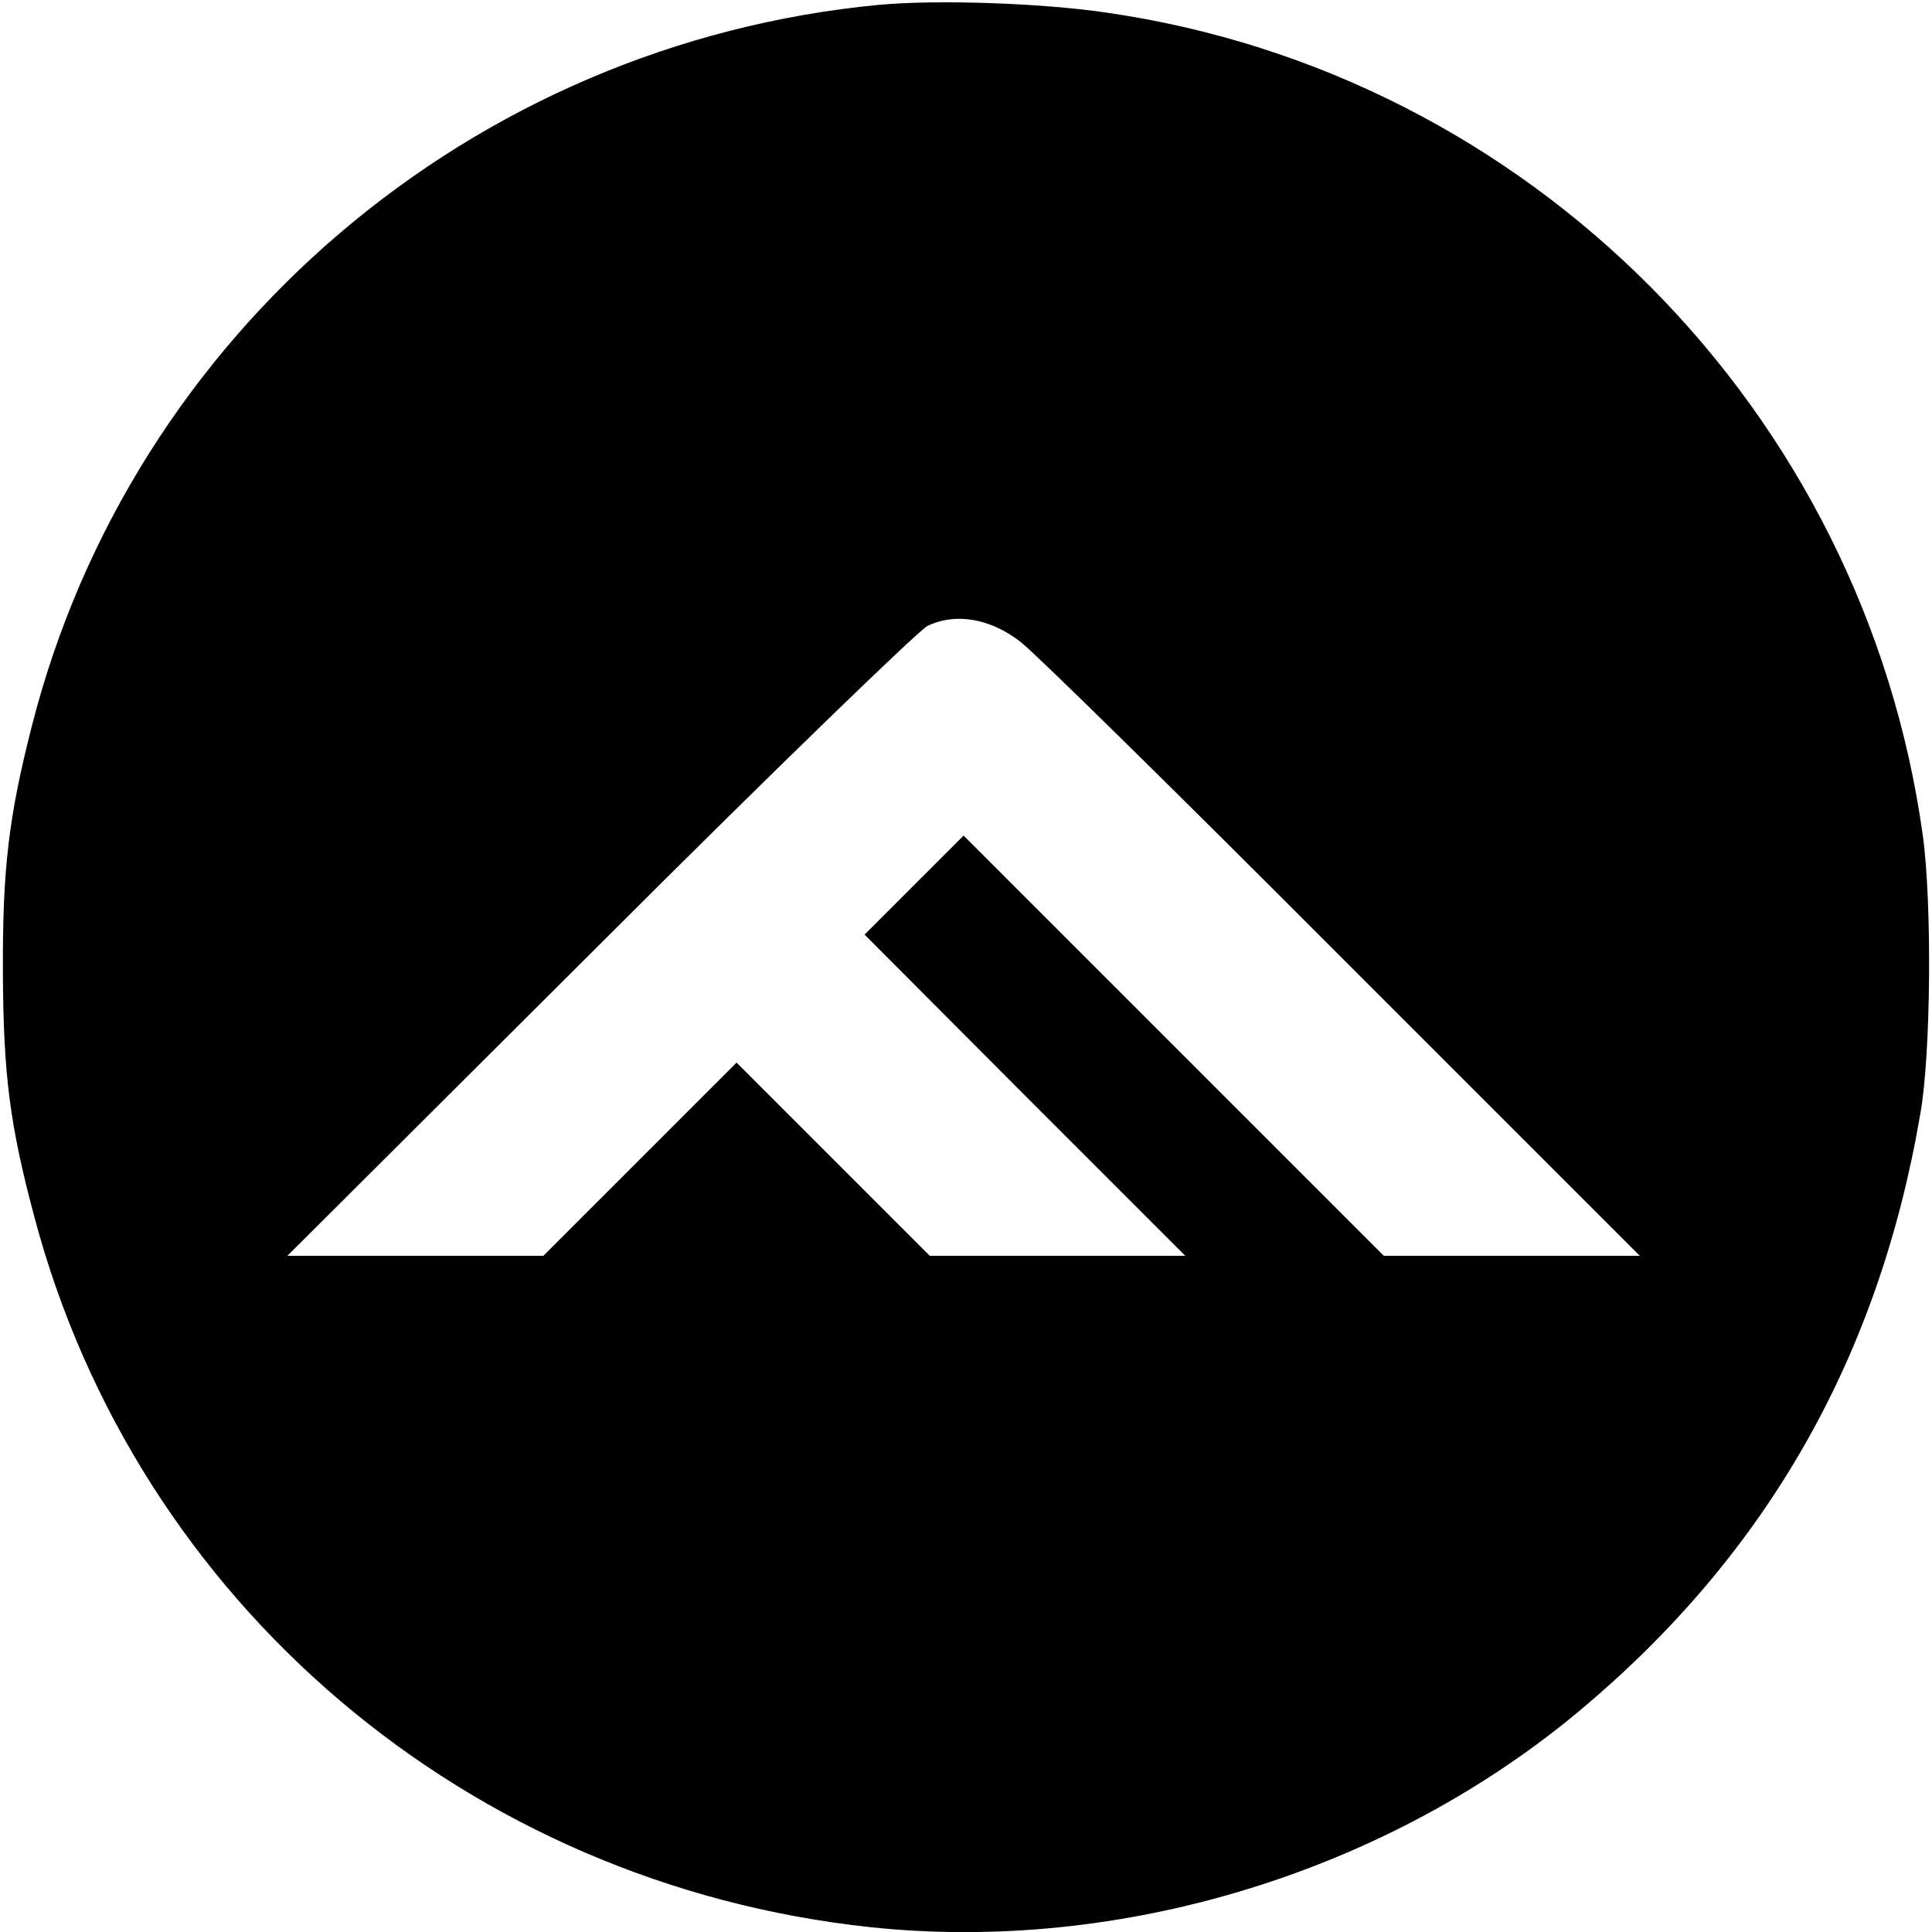
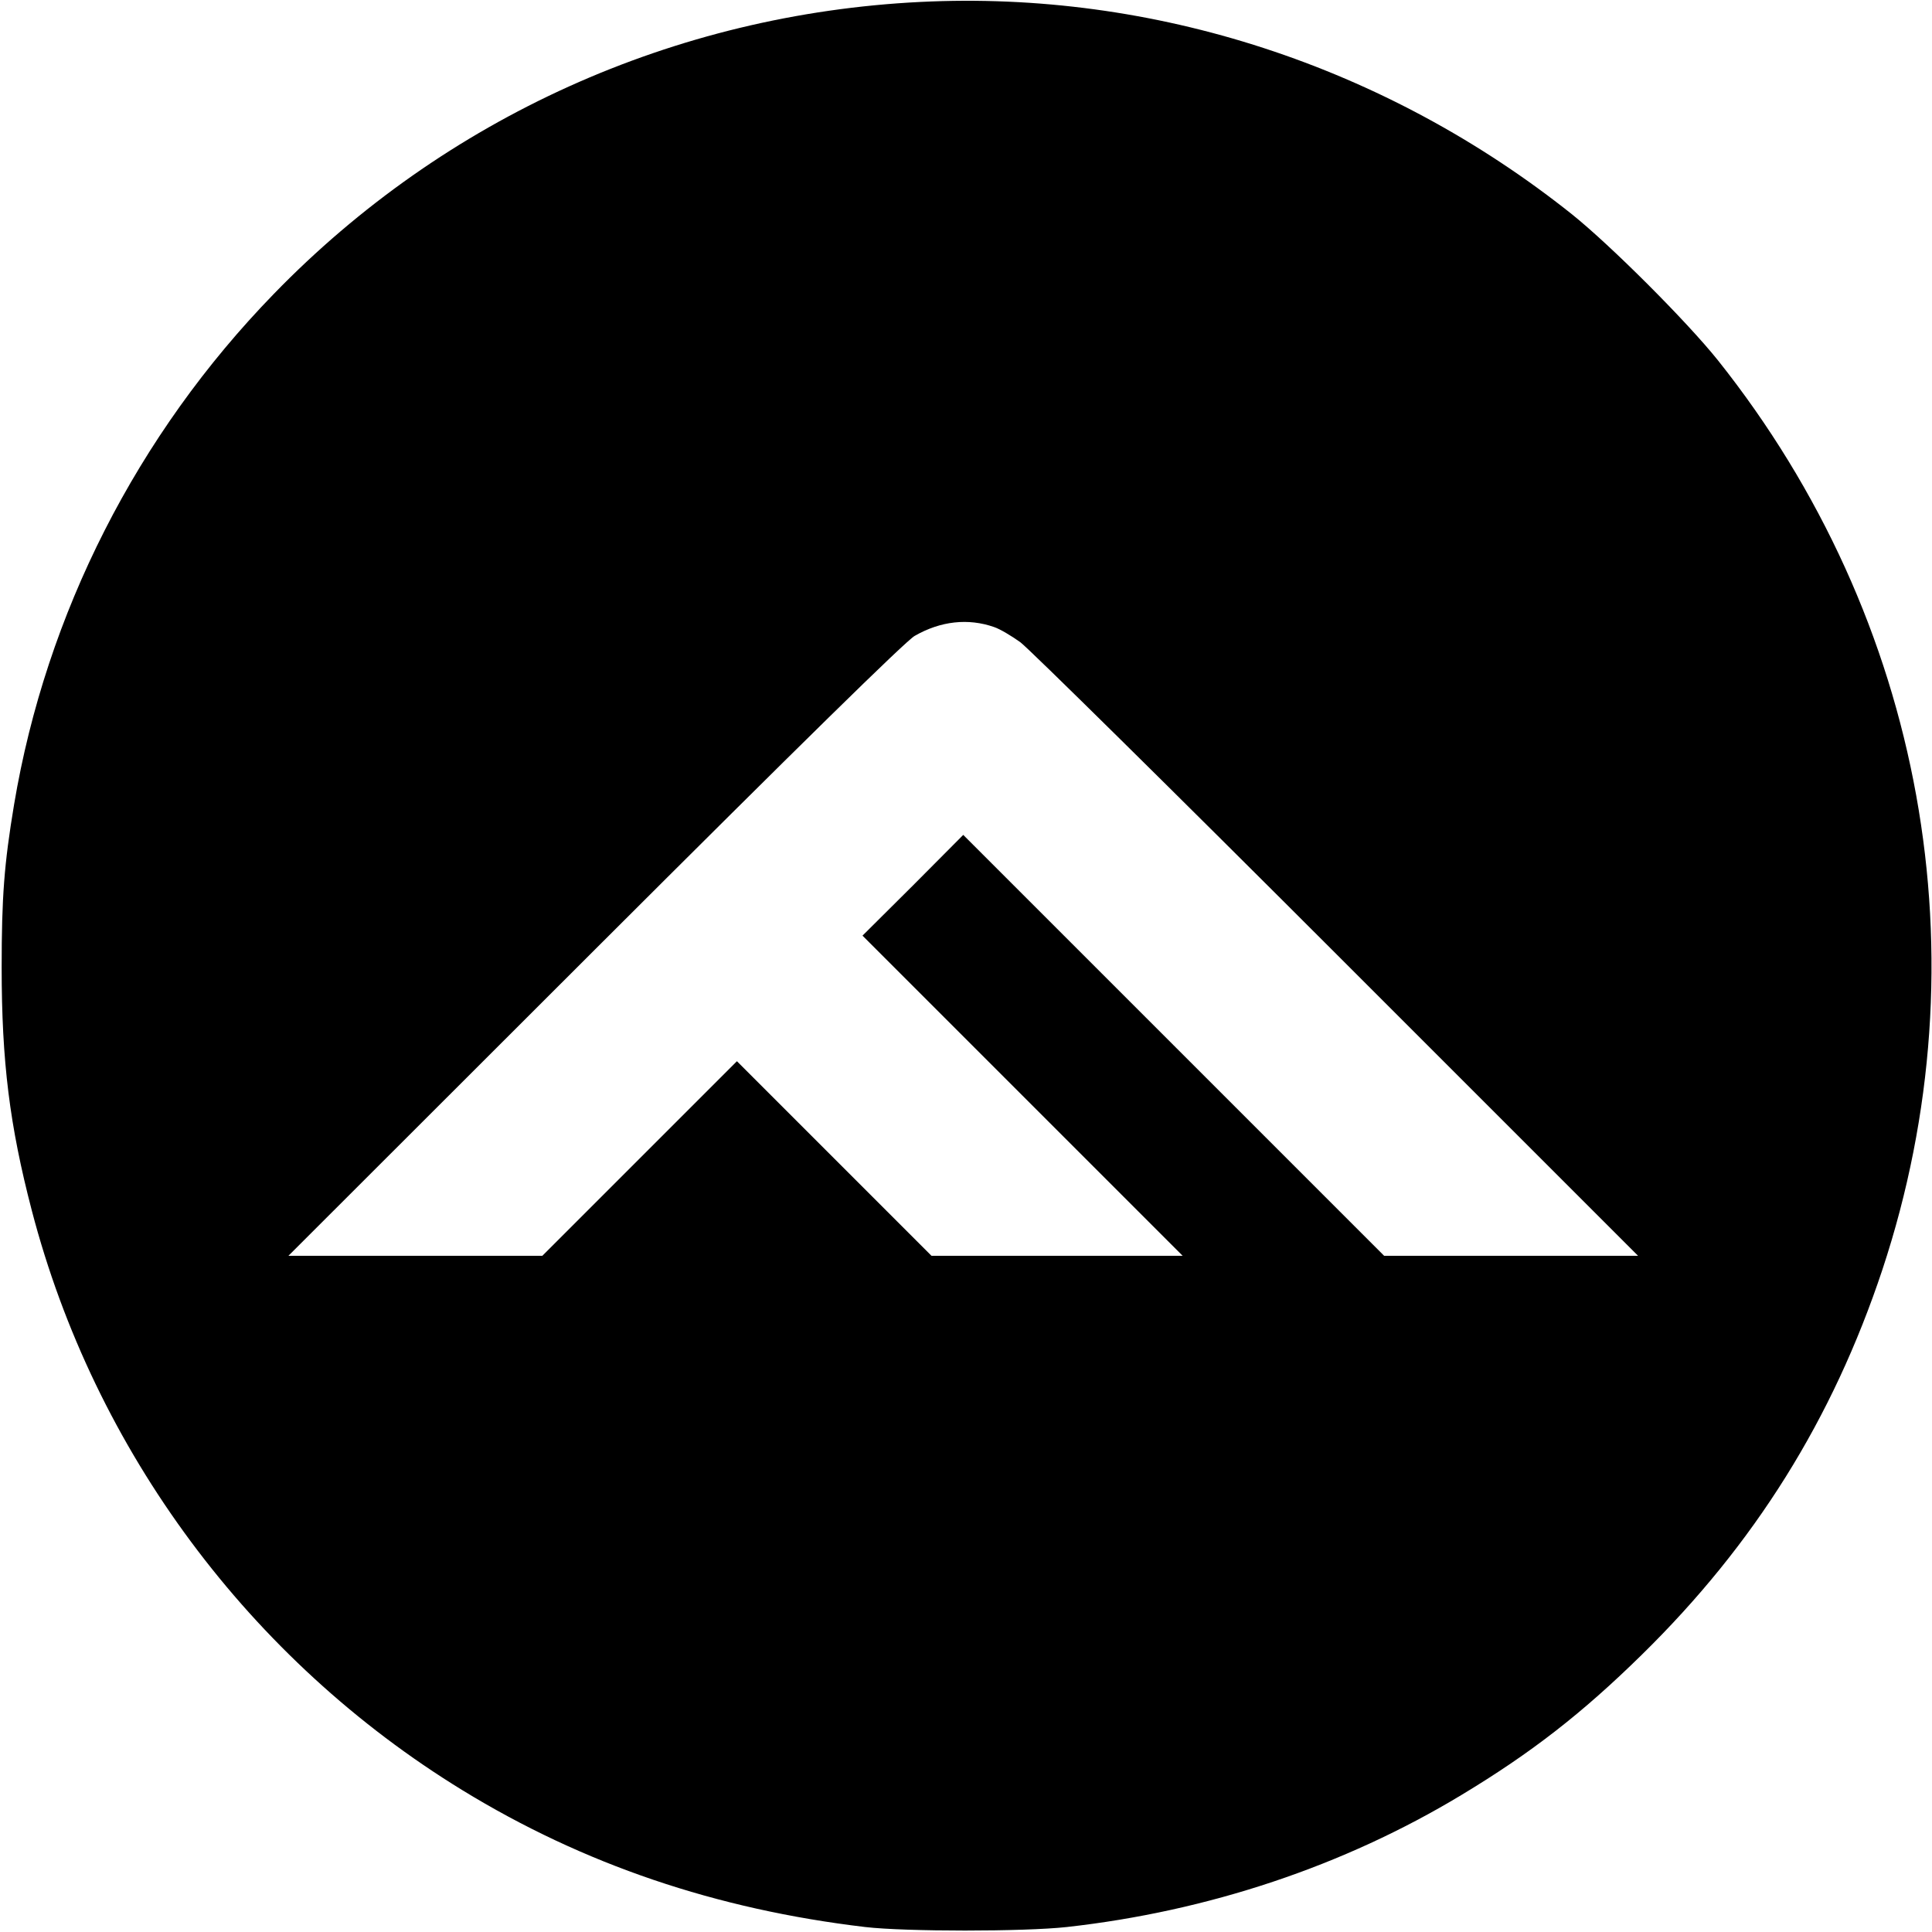
- <svg xmlns="http://www.w3.org/2000/svg" version="1.0" width="400pt" height="400pt" viewBox="0 0 400 400" preserveAspectRatio="xMidYMid meet">
-   <g transform="translate(0,400) scale(0.1,-0.1)" fill="#000000" stroke="none">
-     <path d="M1820 3990 c-842 -80 -1547 -680 -1754 -1493 -48 -188 -61 -295 -60 -512 1 -209 14 -313 65 -504 212 -799 898 -1382 1731 -1471 519 -55 1071 114 1473 452 384 323 615 728 701 1233 22 124 24 438 5 575 -122 880 -814 1578 -1691 1704 -137 20 -350 27 -470 16z m293 -1319 c29 -22 329 -317 667 -656 l615 -615 -265 0 -265 0 -435 435 -435 435 -103 -103 -102 -102 332 -333 332 -332 -265 0 -264 0 -200 200 -200 200 -200 -200 -200 -200 -265 0 -265 0 645 643 c358 358 661 651 680 661 58 28 130 16 193 -33z" />
+ <svg xmlns="http://www.w3.org/2000/svg" version="1.0" width="700pt" height="700pt" viewBox="0 0 700 700" preserveAspectRatio="xMidYMid meet">
+   <g transform="translate(0,700) scale(0.1,-0.1)" fill="#000000" stroke="none">
+     <path d="M3335 6993 c-891 -44 -1724 -420 -2343 -1058 -495 -509 -825 -1158 -941 -1850 -36 -216 -45 -336 -45 -590 0 -342 29 -573 109 -880 227 -871 790 -1629 1560 -2101 439 -269 920 -432 1460 -496 145 -17 576 -17 730 0 512 57 1004 221 1431 479 252 152 436 295 652 507 410 402 692 854 872 1395 374 1129 152 2357 -596 3296 -113 141 -388 416 -529 529 -674 537 -1514 811 -2360 769z m267 -2265 c21 -7 63 -32 95 -55 32 -24 548 -533 1148 -1133 l1090 -1090 -460 0 -460 0 -762 762 -763 763 -182 -183 -183 -182 580 -580 580 -580 -455 0 -455 0 -352 352 -353 353 -353 -353 -352 -352 -460 0 -460 0 1110 1109 c747 746 1126 1118 1159 1137 94 54 194 65 288 32z" />
  </g>
</svg>
